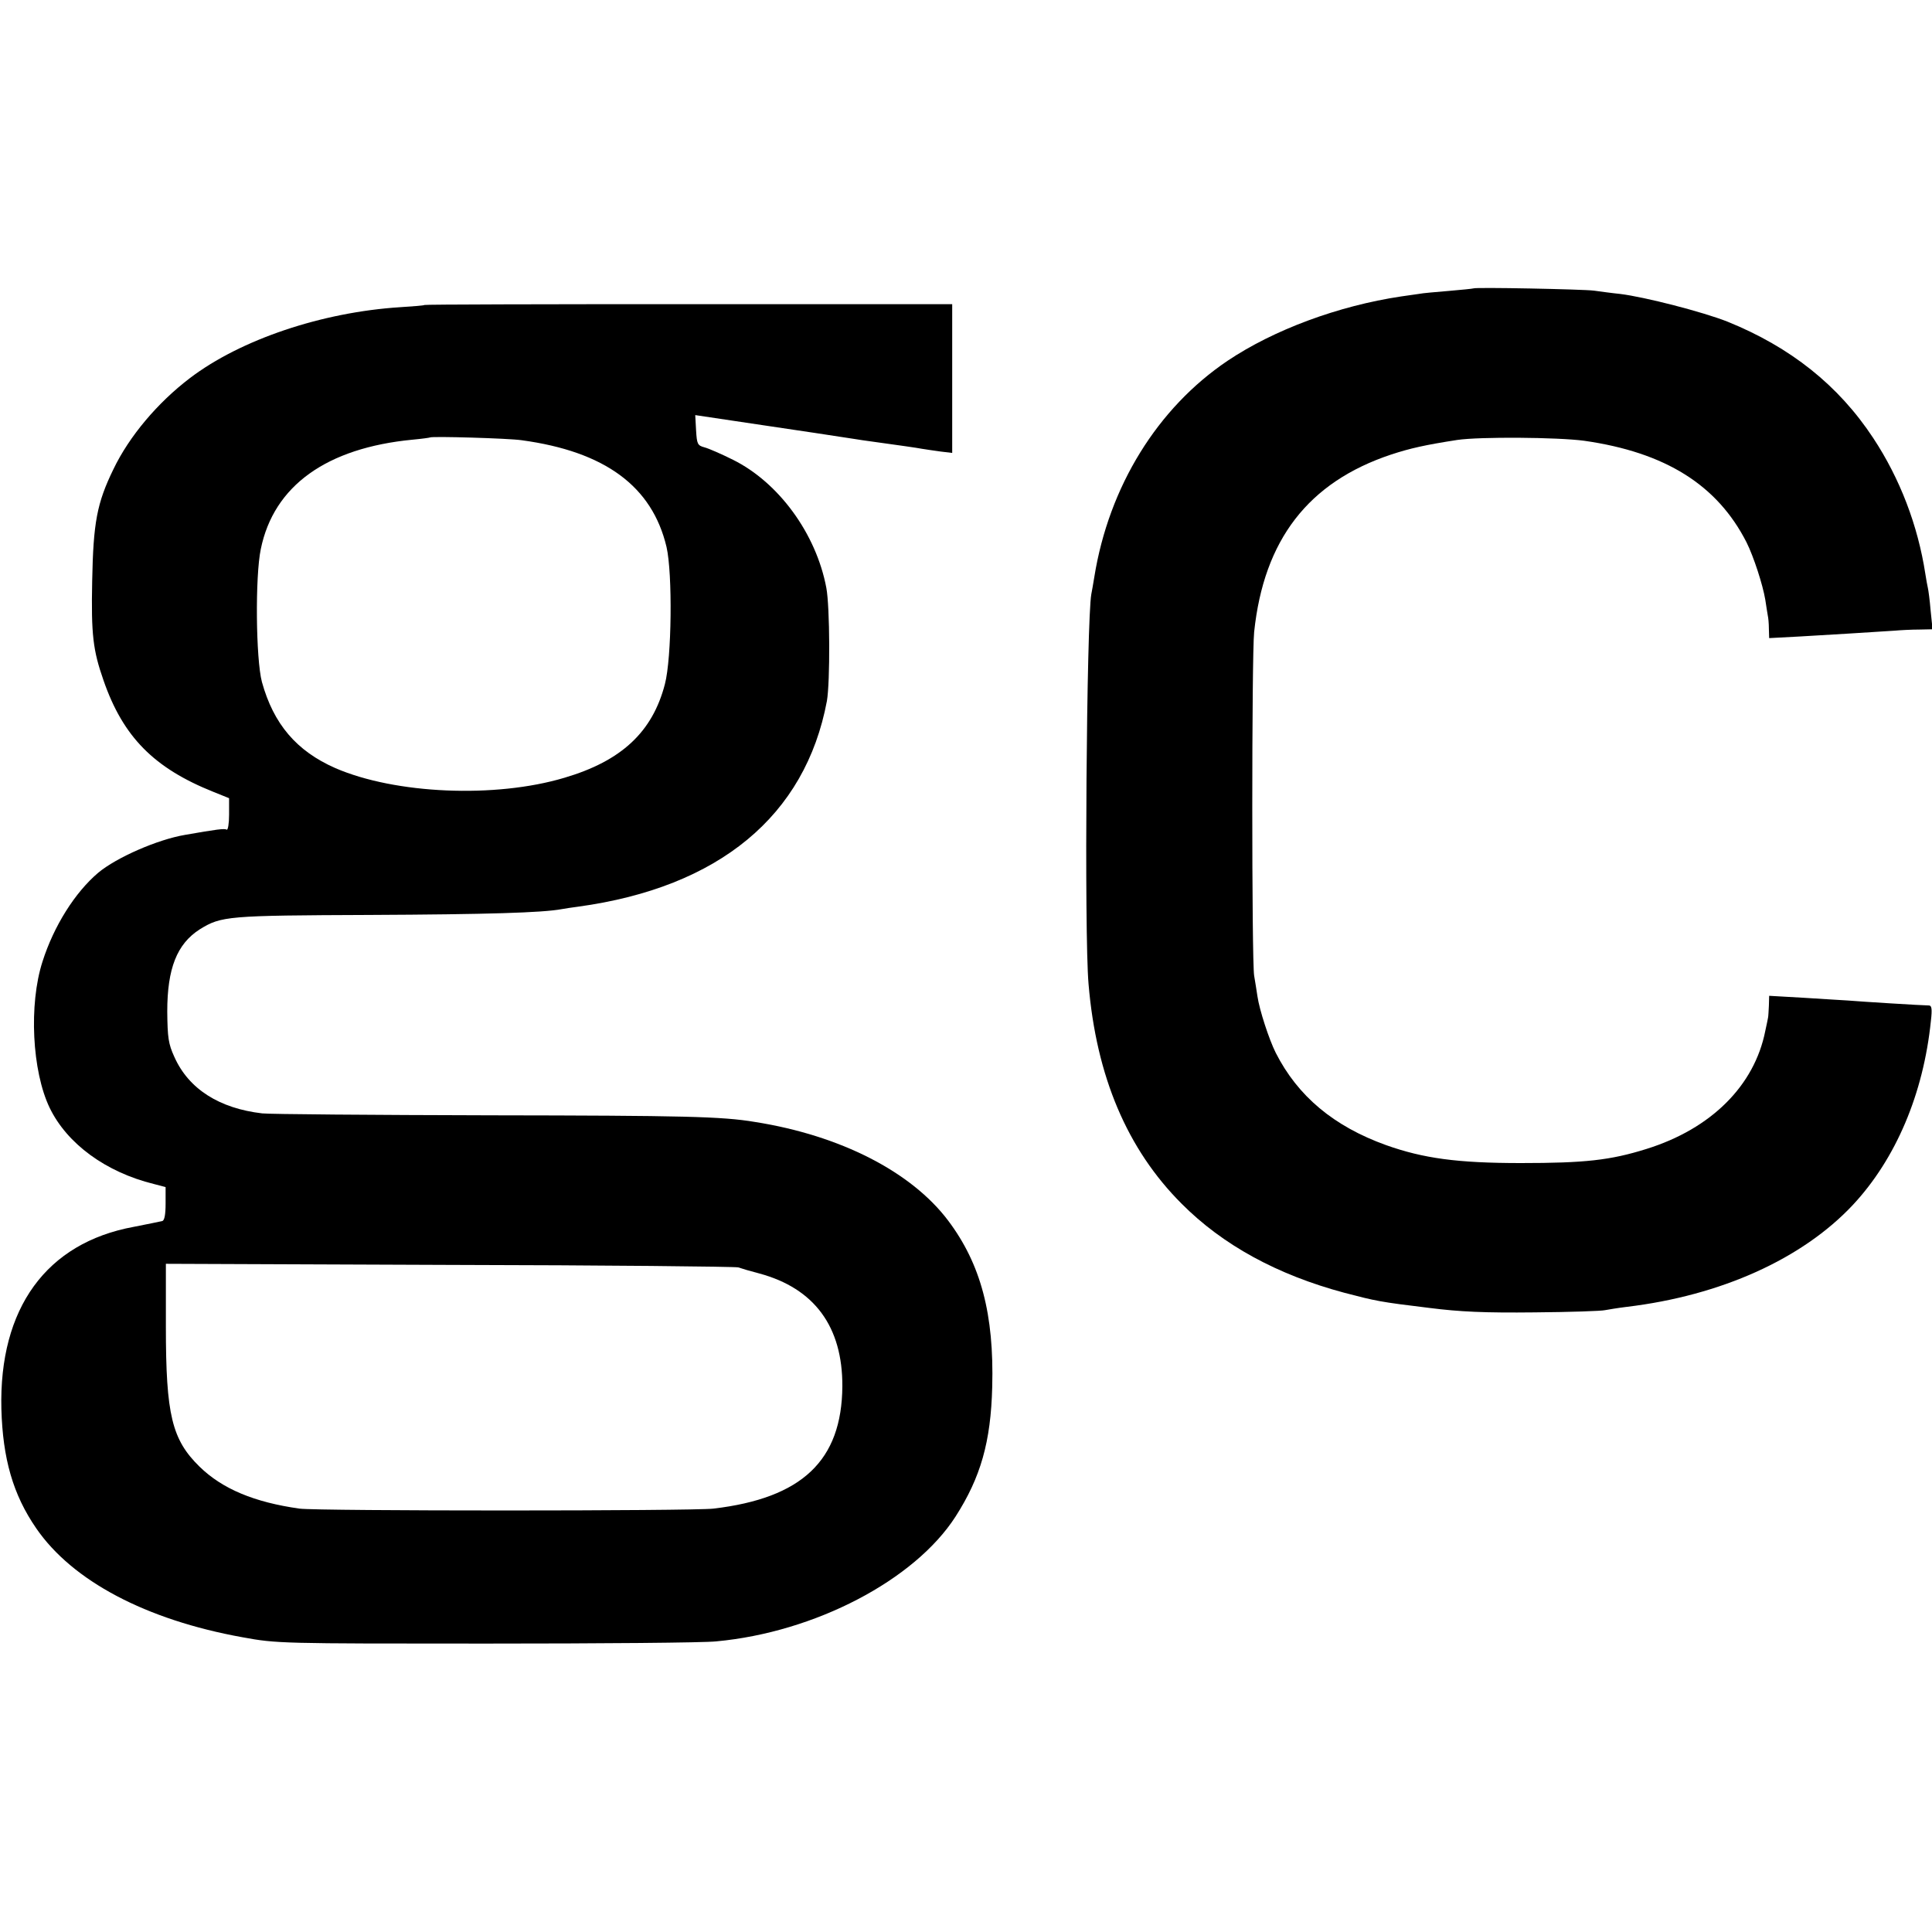
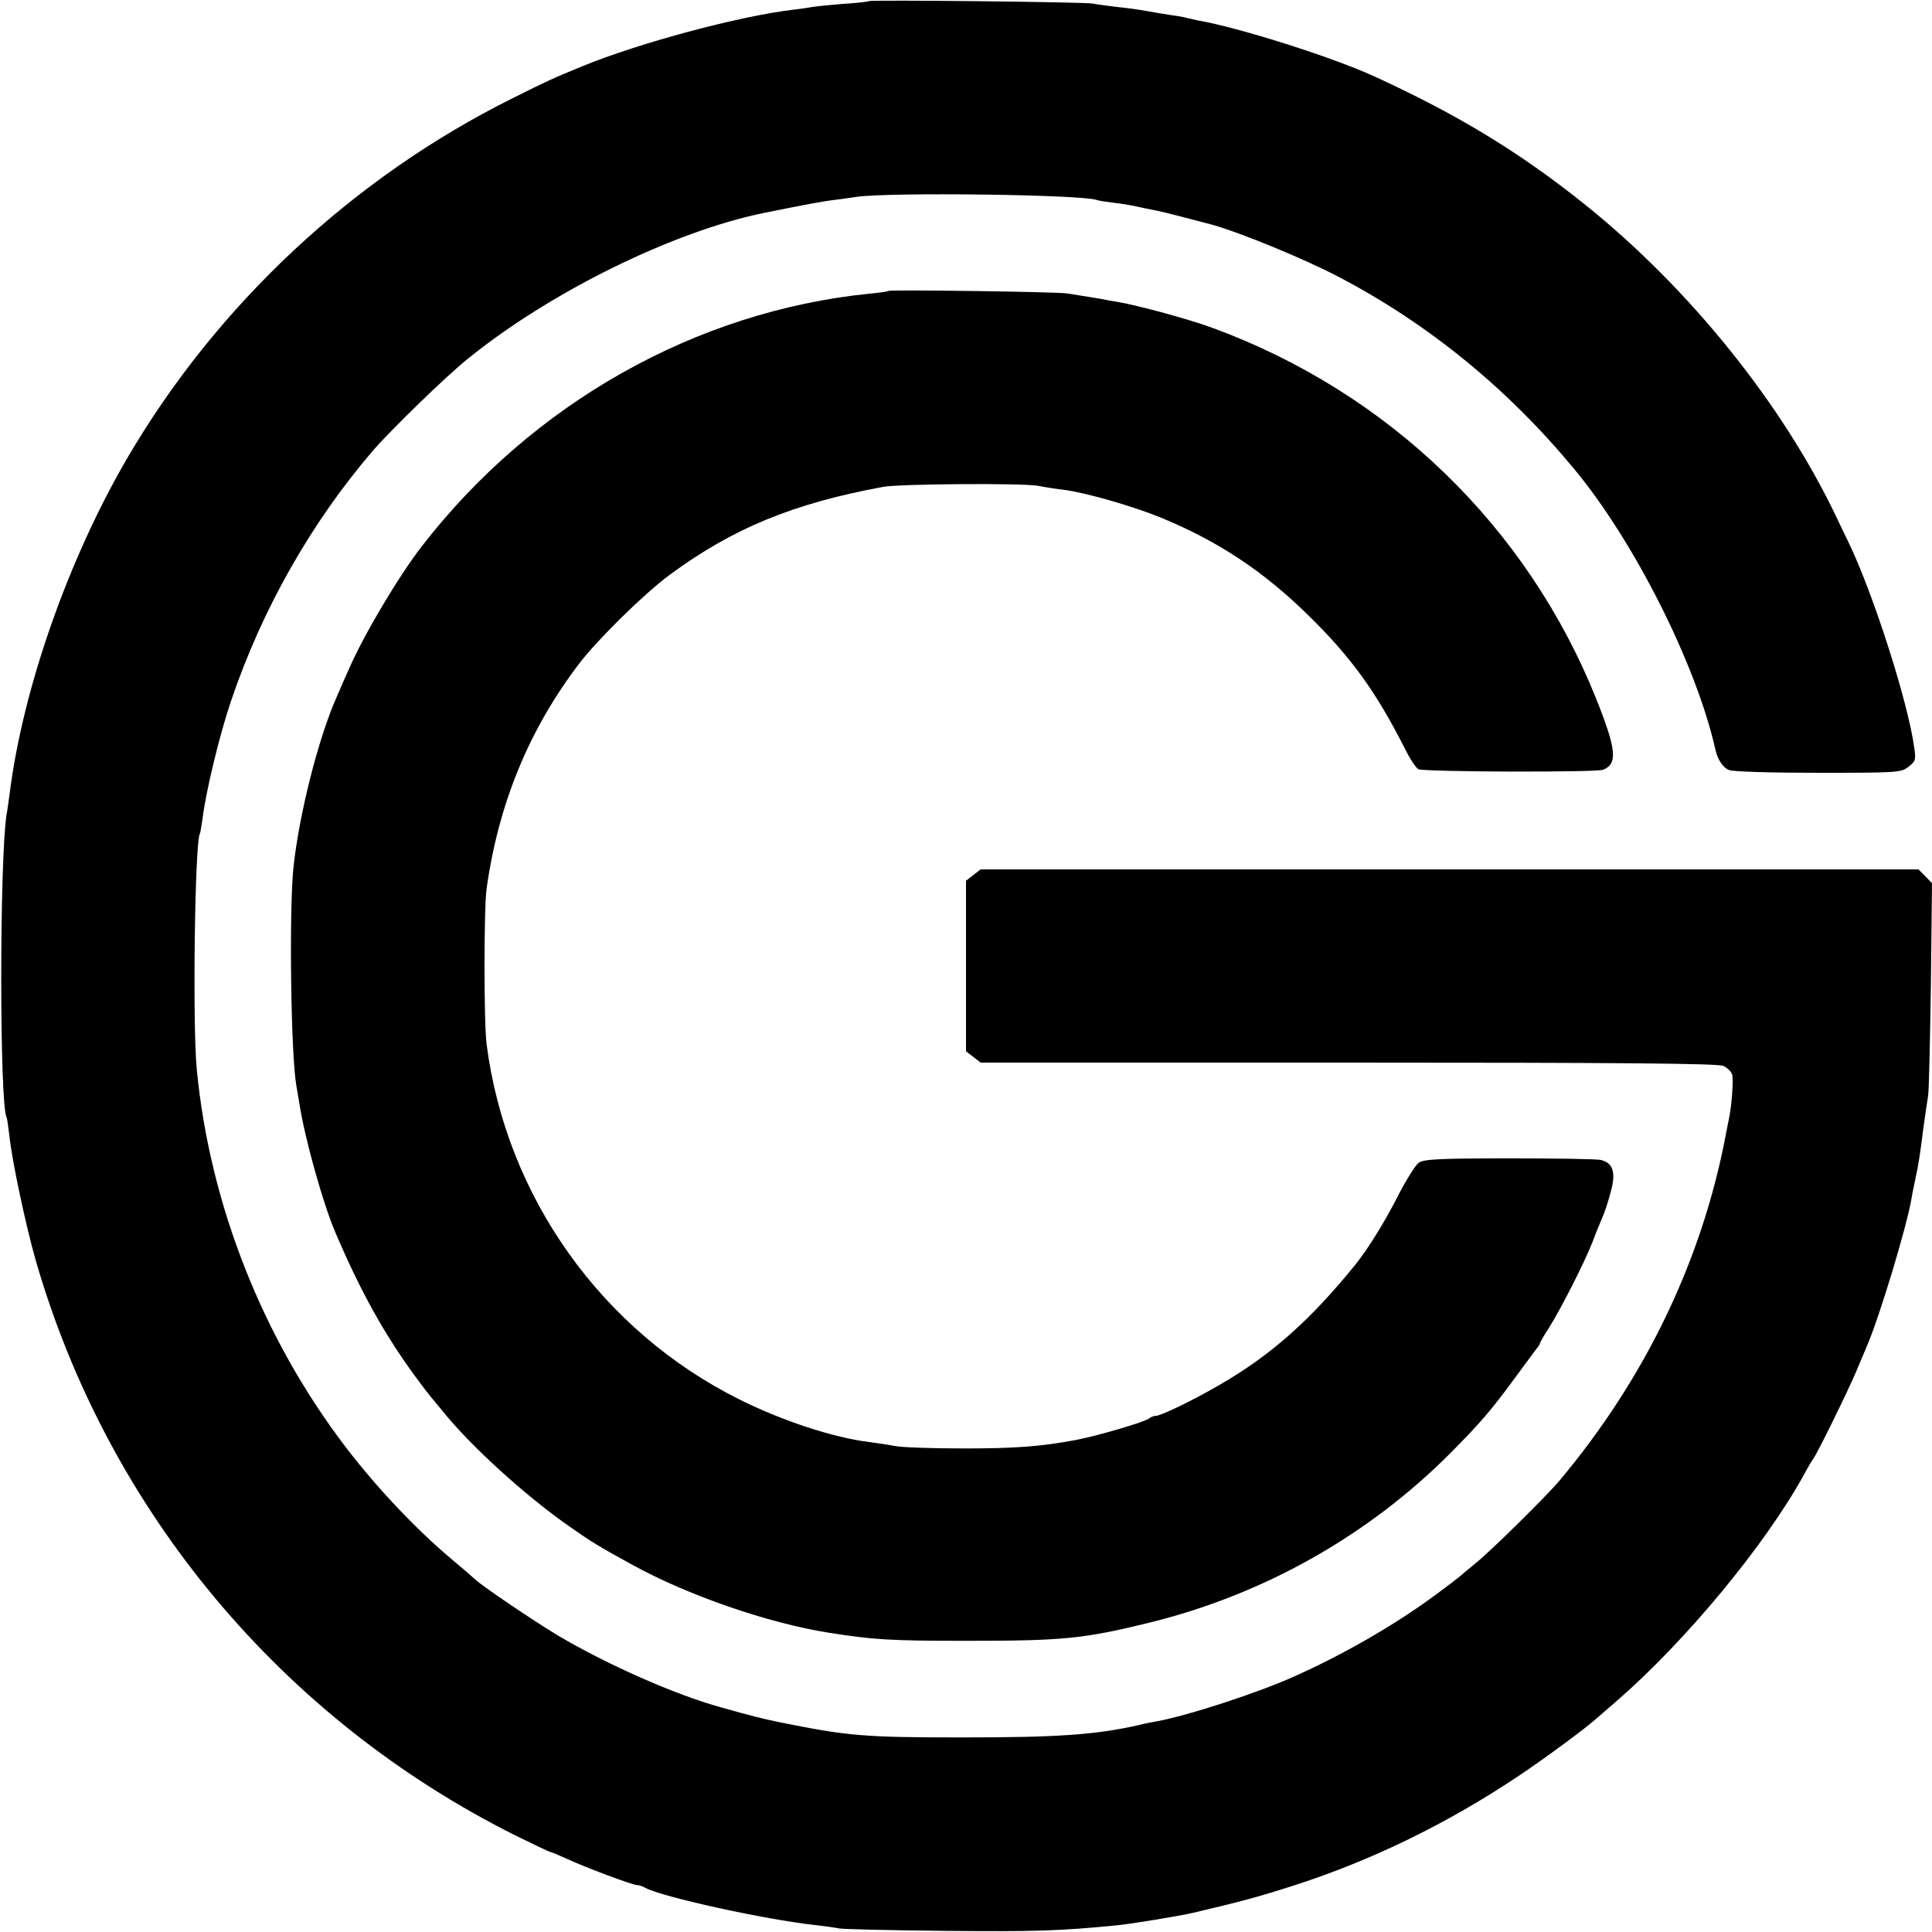
<svg xmlns="http://www.w3.org/2000/svg" version="1.0" width="700pt" height="700pt" viewBox="0 0 700 700" preserveAspectRatio="xMidYMid meet">
  <g transform="translate(0,700) scale(0.1,-0.1)" fill="#000000" stroke="none">
-     <path d="M5338 5955 c-2 -1 -41 -5 -88 -9 -47 -4 -96 -8 -110 -11 -14 -2 -42 -6 -63 -9 -228 -34 -462 -121 -629 -233 -254 -171 -430 -455 -483 -783 -4 -25 -9 -53 -11 -63 -17 -94 -26 -1229 -10 -1412 28 -335 140 -599 337 -796 149 -150 347 -258 590 -323 115 -30 127 -33 309 -55 110 -14 201 -18 380 -16 129 1 244 5 255 8 11 2 46 8 79 12 342 41 636 174 819 369 156 167 256 403 283 667 5 43 3 56 -7 56 -21 0 -248 14 -294 18 -22 1 -95 6 -162 10 l-123 7 -1 -36 c-1 -20 -2 -39 -3 -43 -1 -5 -5 -26 -10 -48 -39 -198 -196 -355 -431 -428 -131 -41 -223 -51 -455 -51 -229 0 -353 17 -488 65 -189 68 -320 177 -400 335 -24 48 -59 155 -66 204 -3 19 -8 53 -12 75 -9 52 -9 1161 0 1245 35 334 196 543 496 643 70 23 124 35 240 53 82 12 363 10 460 -3 294 -42 482 -160 588 -368 26 -52 59 -154 68 -208 3 -23 8 -49 9 -57 2 -8 4 -30 4 -49 l1 -33 113 6 c105 6 251 15 342 21 22 2 62 4 89 4 l48 1 -7 68 c-3 37 -8 74 -10 82 -2 8 -6 31 -9 50 -27 176 -92 346 -189 493 -126 191 -299 329 -529 422 -89 35 -298 89 -388 100 -30 3 -73 9 -95 12 -39 5 -432 13 -437 8z" />
-     <path d="M1538 5895 c-2 -2 -41 -5 -88 -8 -283 -18 -578 -117 -762 -257 -117 -89 -220 -211 -277 -330 -60 -123 -73 -194 -77 -405 -4 -195 3 -251 41 -360 71 -205 183 -318 398 -404 l57 -23 0 -60 c0 -32 -4 -57 -9 -54 -7 5 -37 1 -151 -19 -100 -17 -248 -82 -314 -137 -84 -71 -161 -193 -202 -322 -50 -155 -38 -397 26 -530 63 -130 203 -233 378 -276 l42 -11 0 -60 c0 -39 -4 -61 -12 -63 -7 -2 -53 -11 -103 -21 -317 -58 -489 -295 -480 -660 5 -180 42 -310 126 -432 131 -191 398 -332 747 -395 125 -23 139 -23 882 -23 415 0 791 3 835 8 358 33 719 222 867 452 91 142 128 270 133 470 7 263 -41 445 -160 603 -133 176 -389 308 -700 357 -119 20 -258 23 -955 24 -432 1 -805 4 -830 7 -155 18 -266 88 -318 204 -22 48 -25 70 -26 165 0 156 35 245 118 298 78 48 99 50 616 52 425 2 625 8 695 21 10 2 37 6 60 9 510 70 823 329 901 745 12 69 11 341 -2 410 -37 197 -173 382 -338 464 -42 21 -88 41 -103 45 -26 7 -28 12 -31 62 l-3 55 248 -37 c136 -20 268 -40 293 -44 25 -4 54 -8 65 -10 144 -20 194 -27 215 -31 14 -2 44 -7 68 -10 l42 -5 0 270 0 269 -954 0 c-525 0 -956 -1 -958 -3z m352 -490 c302 -41 473 -167 525 -387 22 -96 19 -402 -6 -497 -45 -173 -157 -278 -364 -339 -251 -75 -613 -59 -830 35 -141 62 -224 160 -266 312 -22 83 -25 383 -4 482 47 229 238 366 550 396 33 3 61 7 63 8 6 5 285 -3 332 -10z m785 -2997 c11 -4 45 -14 76 -22 200 -54 302 -193 301 -409 -2 -269 -146 -405 -467 -443 -78 -9 -1434 -9 -1500 0 -163 23 -279 71 -362 152 -100 98 -122 187 -122 507 l0 228 1027 -4 c565 -1 1036 -6 1047 -9z" />
+     <path d="M3149 6996 c-2 -2 -44 -7 -94 -10 -49 -4 -98 -9 -110 -11 -11 -2 -42 -7 -70 -10 -195 -23 -558 -120 -765 -205 -103 -42 -125 -52 -255 -117 -576 -287 -1069 -747 -1394 -1303 -213 -365 -378 -834 -426 -1215 -4 -27 -8 -61 -11 -75 -26 -162 -26 -1053 0 -1099 2 -3 6 -33 10 -66 9 -88 59 -324 95 -450 262 -909 892 -1663 1742 -2087 65 -32 120 -58 123 -58 3 0 29 -11 58 -24 71 -33 240 -96 256 -96 7 0 20 -4 30 -10 61 -33 433 -115 617 -135 33 -4 71 -9 85 -12 14 -3 189 -7 390 -9 318 -3 411 0 615 20 52 5 229 34 280 46 170 40 237 58 358 97 282 90 558 224 817 397 89 59 248 176 286 211 6 5 40 35 75 65 247 215 533 560 674 815 15 28 31 55 35 60 13 16 125 244 155 315 15 36 33 79 40 95 45 104 146 439 161 534 2 14 9 46 14 71 11 51 15 74 29 185 6 44 14 96 17 115 3 19 7 200 10 403 l4 367 -24 25 -25 25 -1699 0 -1699 0 -27 -21 -26 -20 0 -309 0 -309 26 -20 27 -21 1333 0 c984 0 1340 -3 1358 -12 14 -6 28 -20 32 -31 5 -16 -1 -108 -11 -157 -2 -8 -6 -31 -10 -50 -85 -460 -292 -892 -605 -1265 -46 -55 -254 -260 -305 -300 -27 -22 -52 -43 -55 -46 -3 -3 -42 -33 -88 -67 -145 -107 -326 -212 -508 -294 -132 -60 -386 -143 -504 -165 -14 -2 -44 -8 -67 -14 -158 -35 -293 -44 -638 -44 -357 0 -413 5 -665 56 -53 11 -91 20 -208 53 -164 45 -413 155 -590 260 -90 54 -285 186 -302 205 -3 3 -43 38 -91 78 -123 104 -265 254 -375 398 -302 395 -494 881 -541 1370 -16 164 -7 823 11 854 2 3 6 29 10 56 12 98 61 301 103 425 113 334 291 647 514 907 65 75 265 270 344 333 298 242 745 462 1075 529 144 29 209 41 240 45 19 2 62 8 95 13 127 17 806 8 867 -11 7 -3 33 -7 58 -10 42 -5 56 -7 120 -21 14 -3 34 -7 45 -9 28 -6 129 -32 200 -51 99 -28 329 -122 453 -187 327 -171 614 -405 857 -699 217 -262 441 -707 510 -1014 8 -37 28 -67 50 -75 15 -6 153 -10 324 -10 291 0 299 1 326 22 25 19 27 25 21 67 -22 164 -146 552 -236 741 -12 25 -34 70 -48 100 -194 406 -530 824 -907 1127 -237 190 -460 326 -765 466 -155 71 -494 178 -640 203 -14 3 -32 7 -40 9 -8 3 -33 7 -55 10 -22 3 -62 10 -90 15 -27 5 -77 12 -110 15 -33 4 -71 9 -85 12 -28 6 -805 14 -811 9z" />
+     <path d="M3219 5946 c-2 -2 -33 -7 -69 -10 -630 -64 -1222 -398 -1623 -917 -82 -106 -207 -316 -261 -439 -16 -36 -37 -83 -46 -105 -67 -150 -137 -429 -157 -620 -16 -160 -9 -682 11 -790 2 -11 7 -40 11 -65 19 -124 86 -363 130 -465 91 -214 177 -368 288 -520 28 -38 54 -72 57 -75 3 -3 22 -27 44 -53 100 -125 301 -308 461 -419 80 -56 103 -70 225 -137 199 -110 492 -212 715 -247 159 -25 219 -29 495 -29 351 0 426 7 665 66 412 101 792 315 1089 613 107 108 145 151 233 271 40 55 78 105 83 112 6 7 10 15 10 17 0 3 15 29 34 58 42 67 128 236 156 308 11 30 27 69 34 85 8 17 22 58 31 93 21 73 10 108 -34 119 -14 4 -164 6 -332 6 -258 0 -310 -3 -329 -16 -11 -8 -46 -63 -76 -122 -46 -91 -110 -194 -154 -248 -163 -201 -306 -328 -492 -435 -96 -56 -212 -112 -231 -112 -7 0 -17 -4 -23 -9 -13 -12 -182 -62 -264 -78 -128 -24 -220 -31 -408 -31 -118 0 -230 4 -250 9 -21 4 -61 10 -91 14 -131 16 -314 76 -471 154 -500 249 -846 735 -917 1288 -10 76 -10 493 0 563 43 307 153 576 335 815 68 89 236 254 328 322 229 169 448 259 774 319 58 11 501 14 560 4 30 -6 71 -12 90 -14 81 -10 252 -59 355 -101 209 -86 372 -194 536 -355 154 -151 244 -275 349 -482 18 -37 41 -71 49 -75 23 -10 642 -12 669 -2 54 21 49 73 -25 258 -250 623 -750 1107 -1387 1342 -83 31 -270 82 -346 95 -25 4 -47 8 -50 9 -8 2 -91 15 -135 22 -44 6 -640 14 -646 9z" />
  </g>
</svg>
